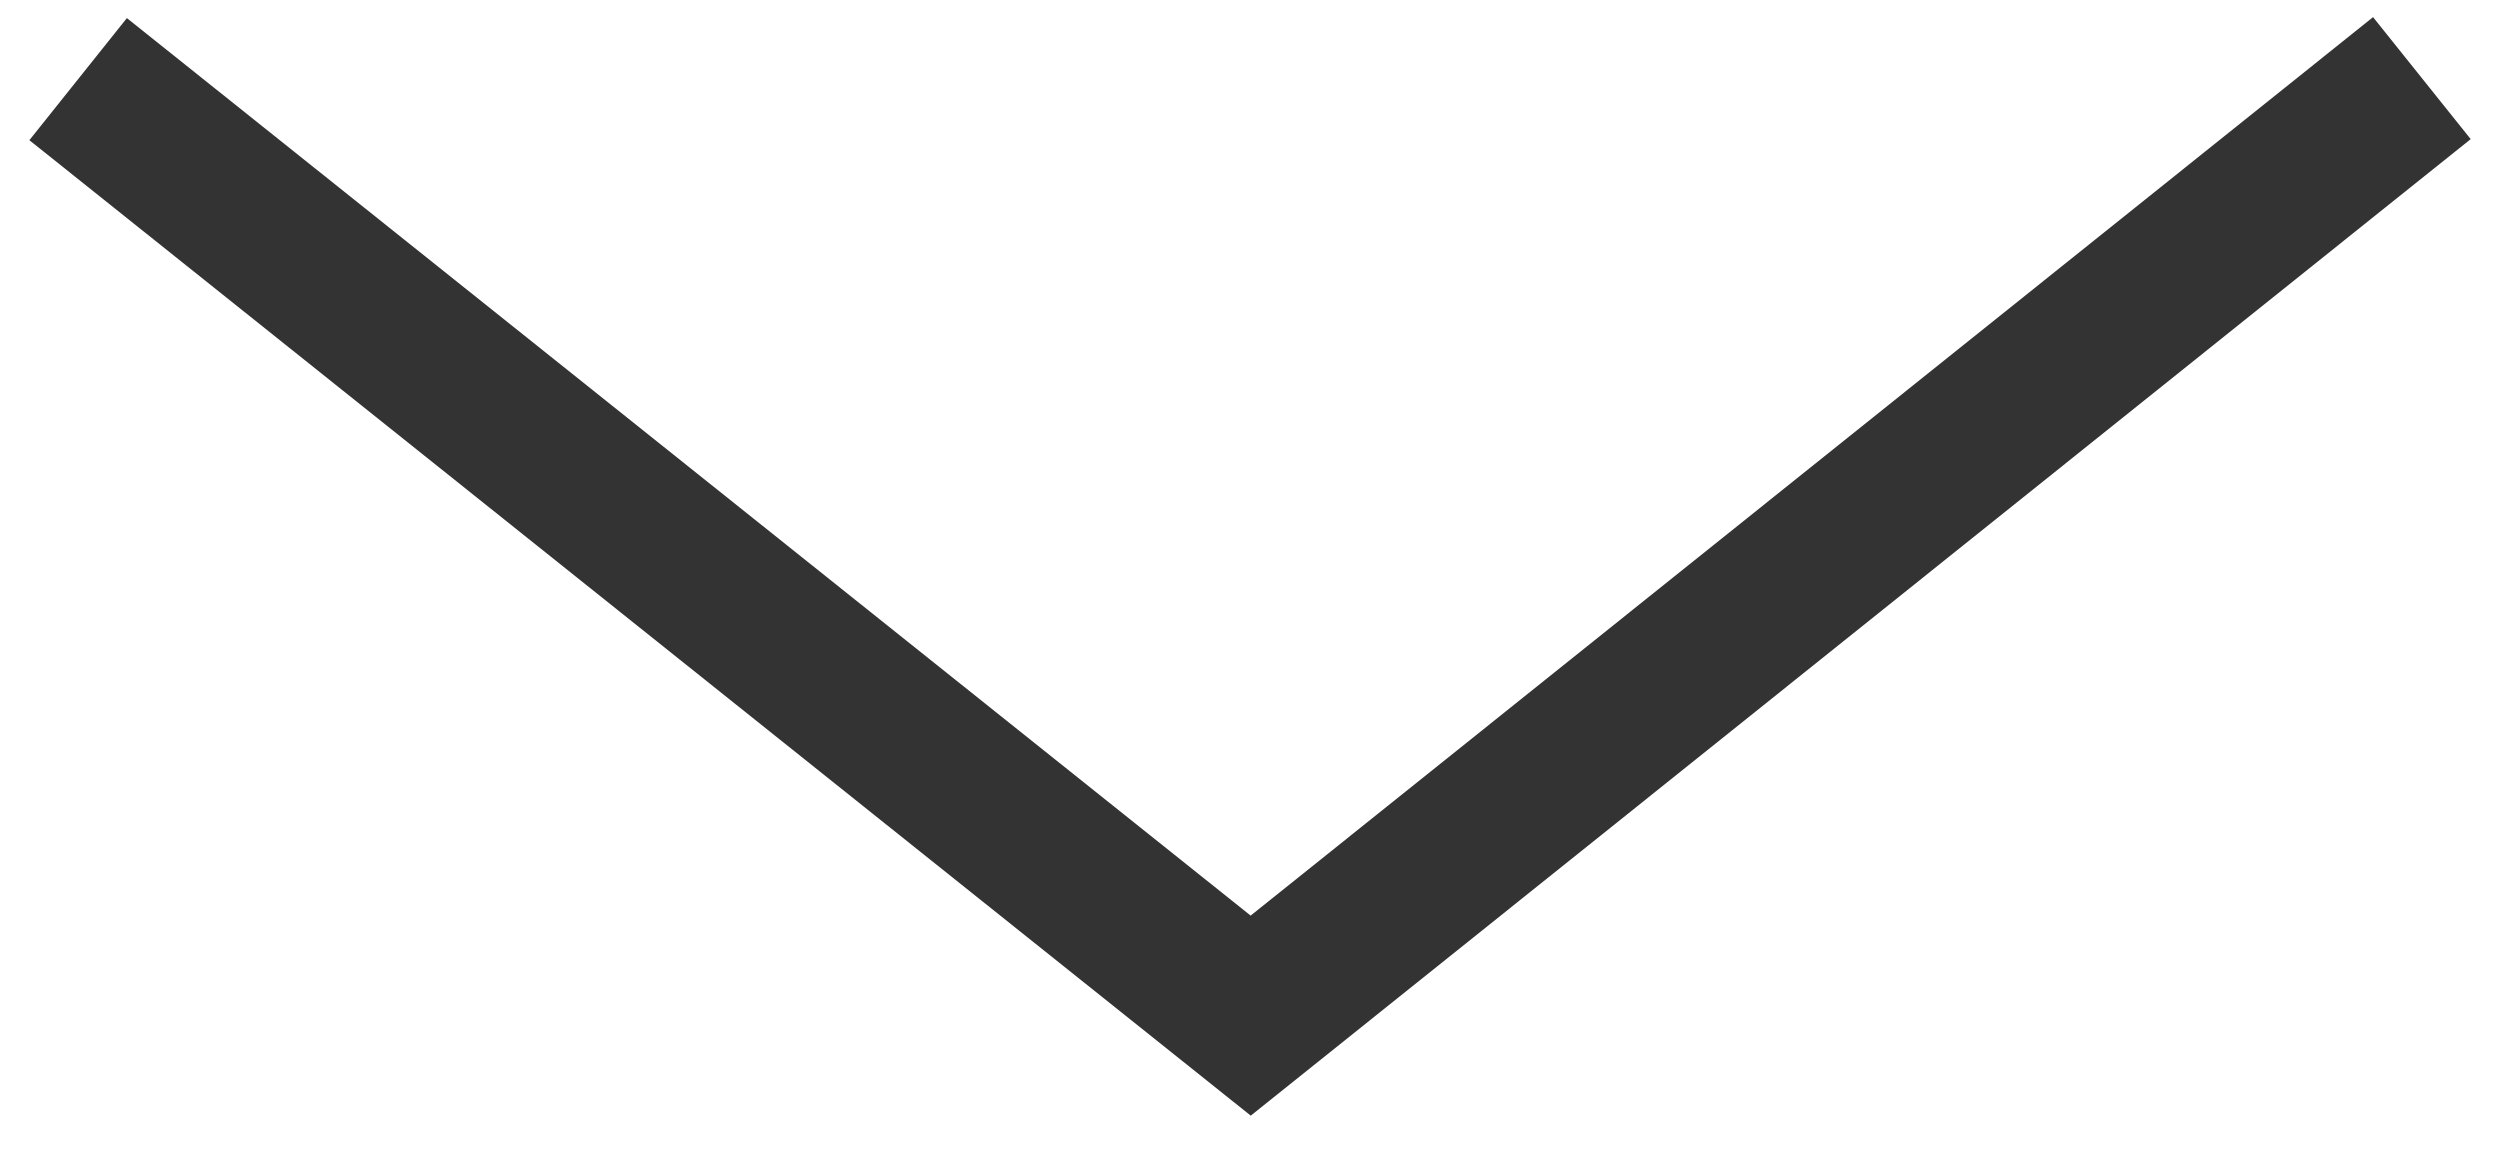
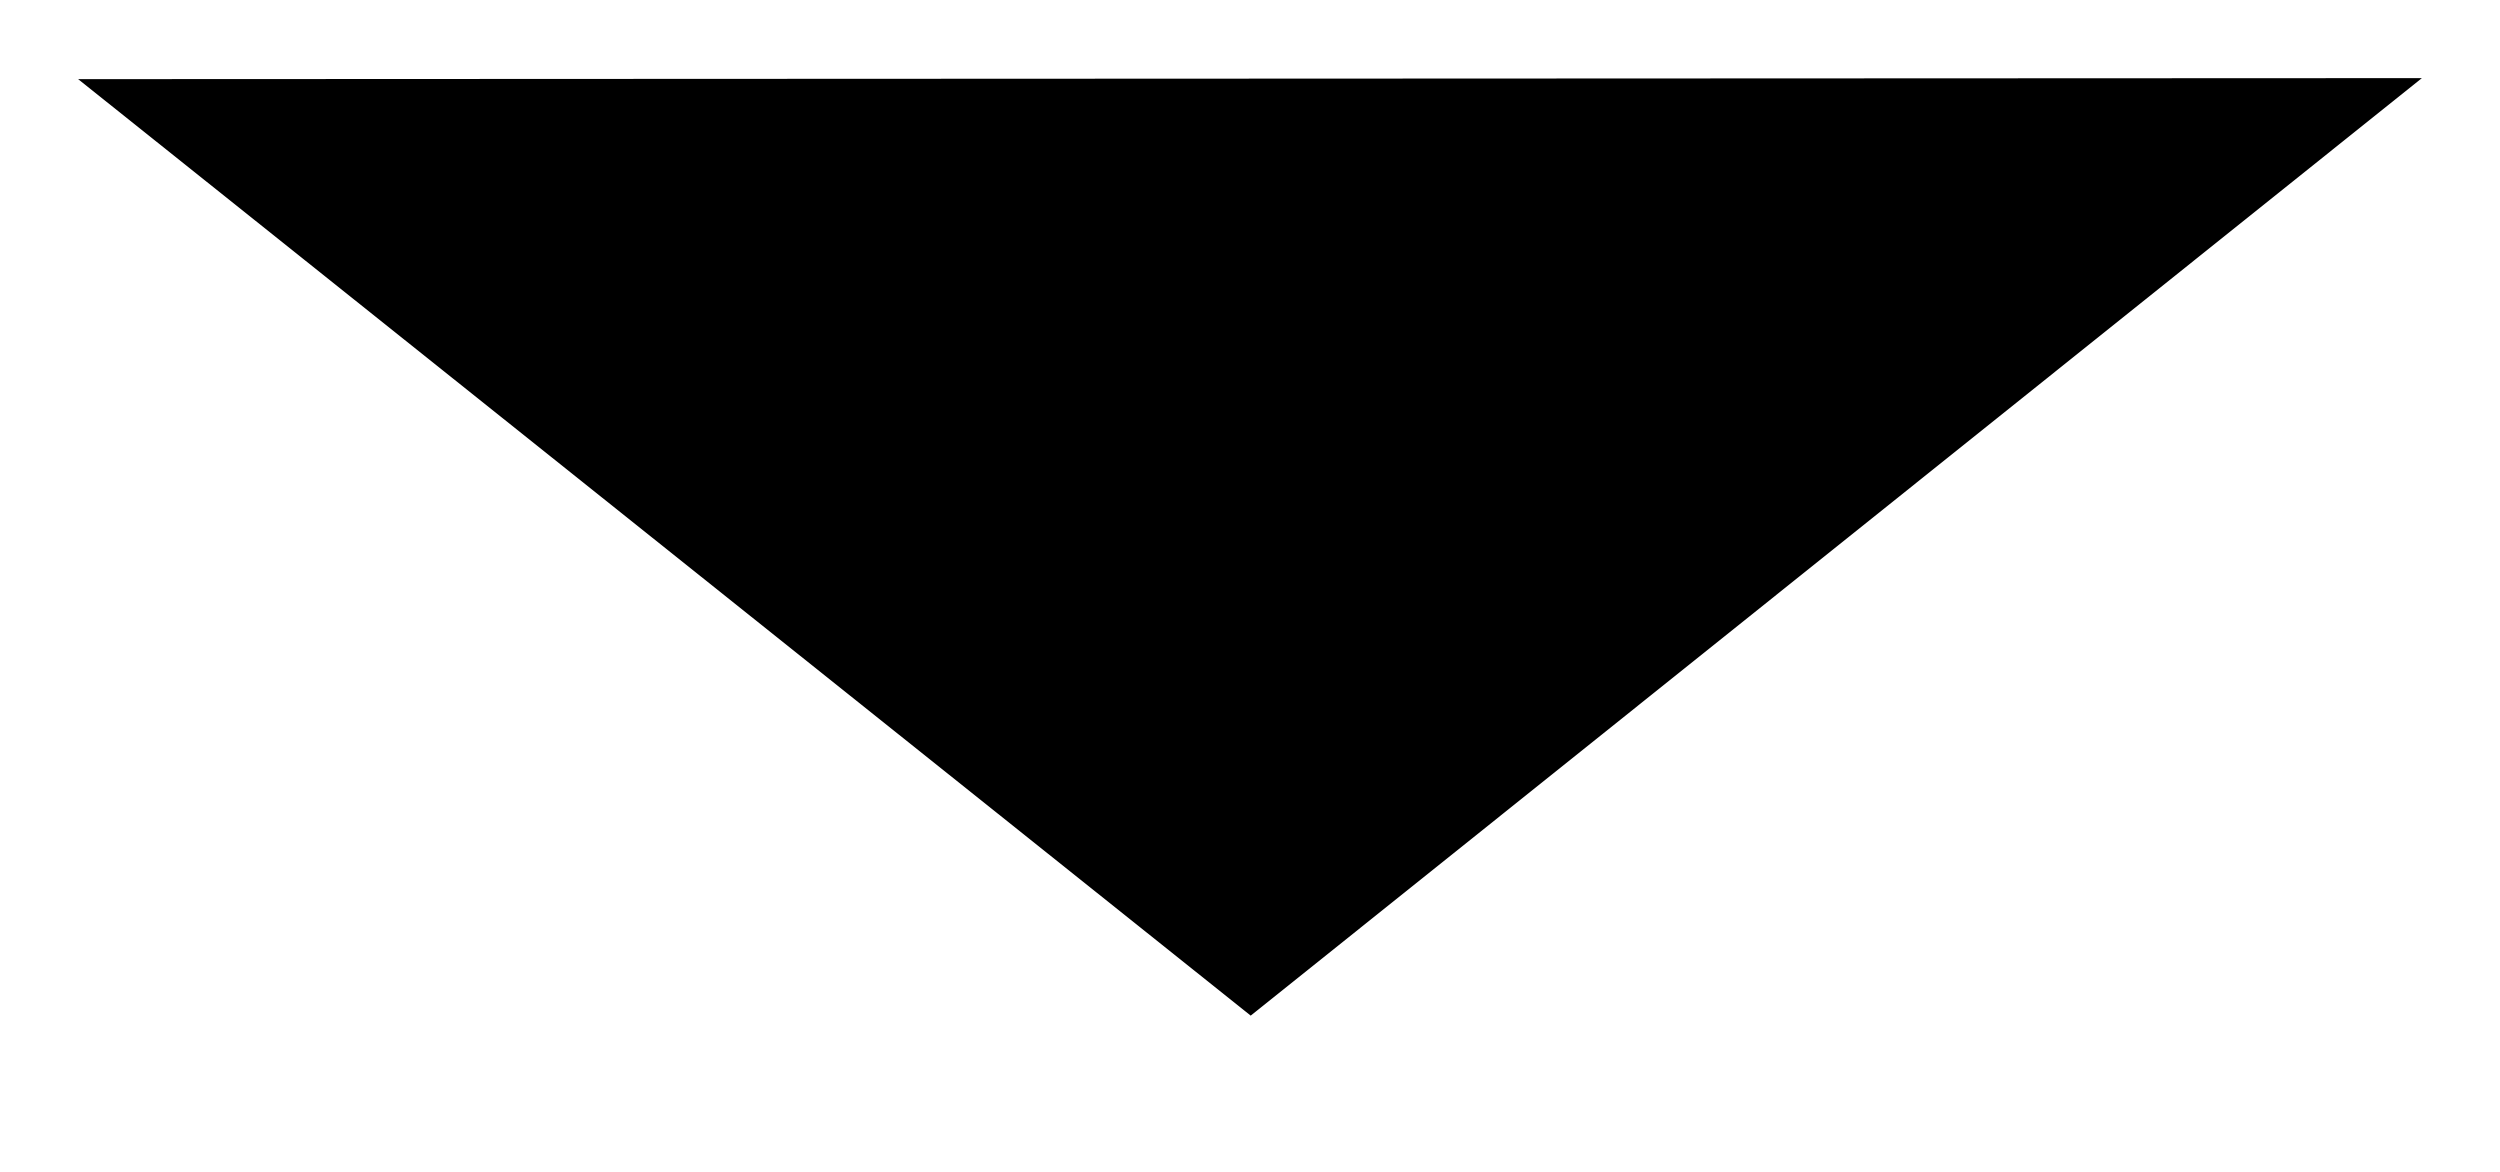
<svg xmlns="http://www.w3.org/2000/svg" width="32px" height="15px" viewBox="0 0 32 15" version="1.1">
  <defs />
-   <g id="Page-1" stroke="none" stroke-width="1" fill="none" fill-rule="evenodd">
-     <path d="M1,1.013 L16.009,13 L31,1" id="Path-5-Copy-4" stroke="#333333" stroke-width="2" />
+   <g id="Page-1" stroke-width="1" fill-rule="evenodd">
+     <path d="M1,1.013 L16.009,13 L31,1" id="Path-5-Copy-4" stroke-width="2" />
  </g>
</svg>
